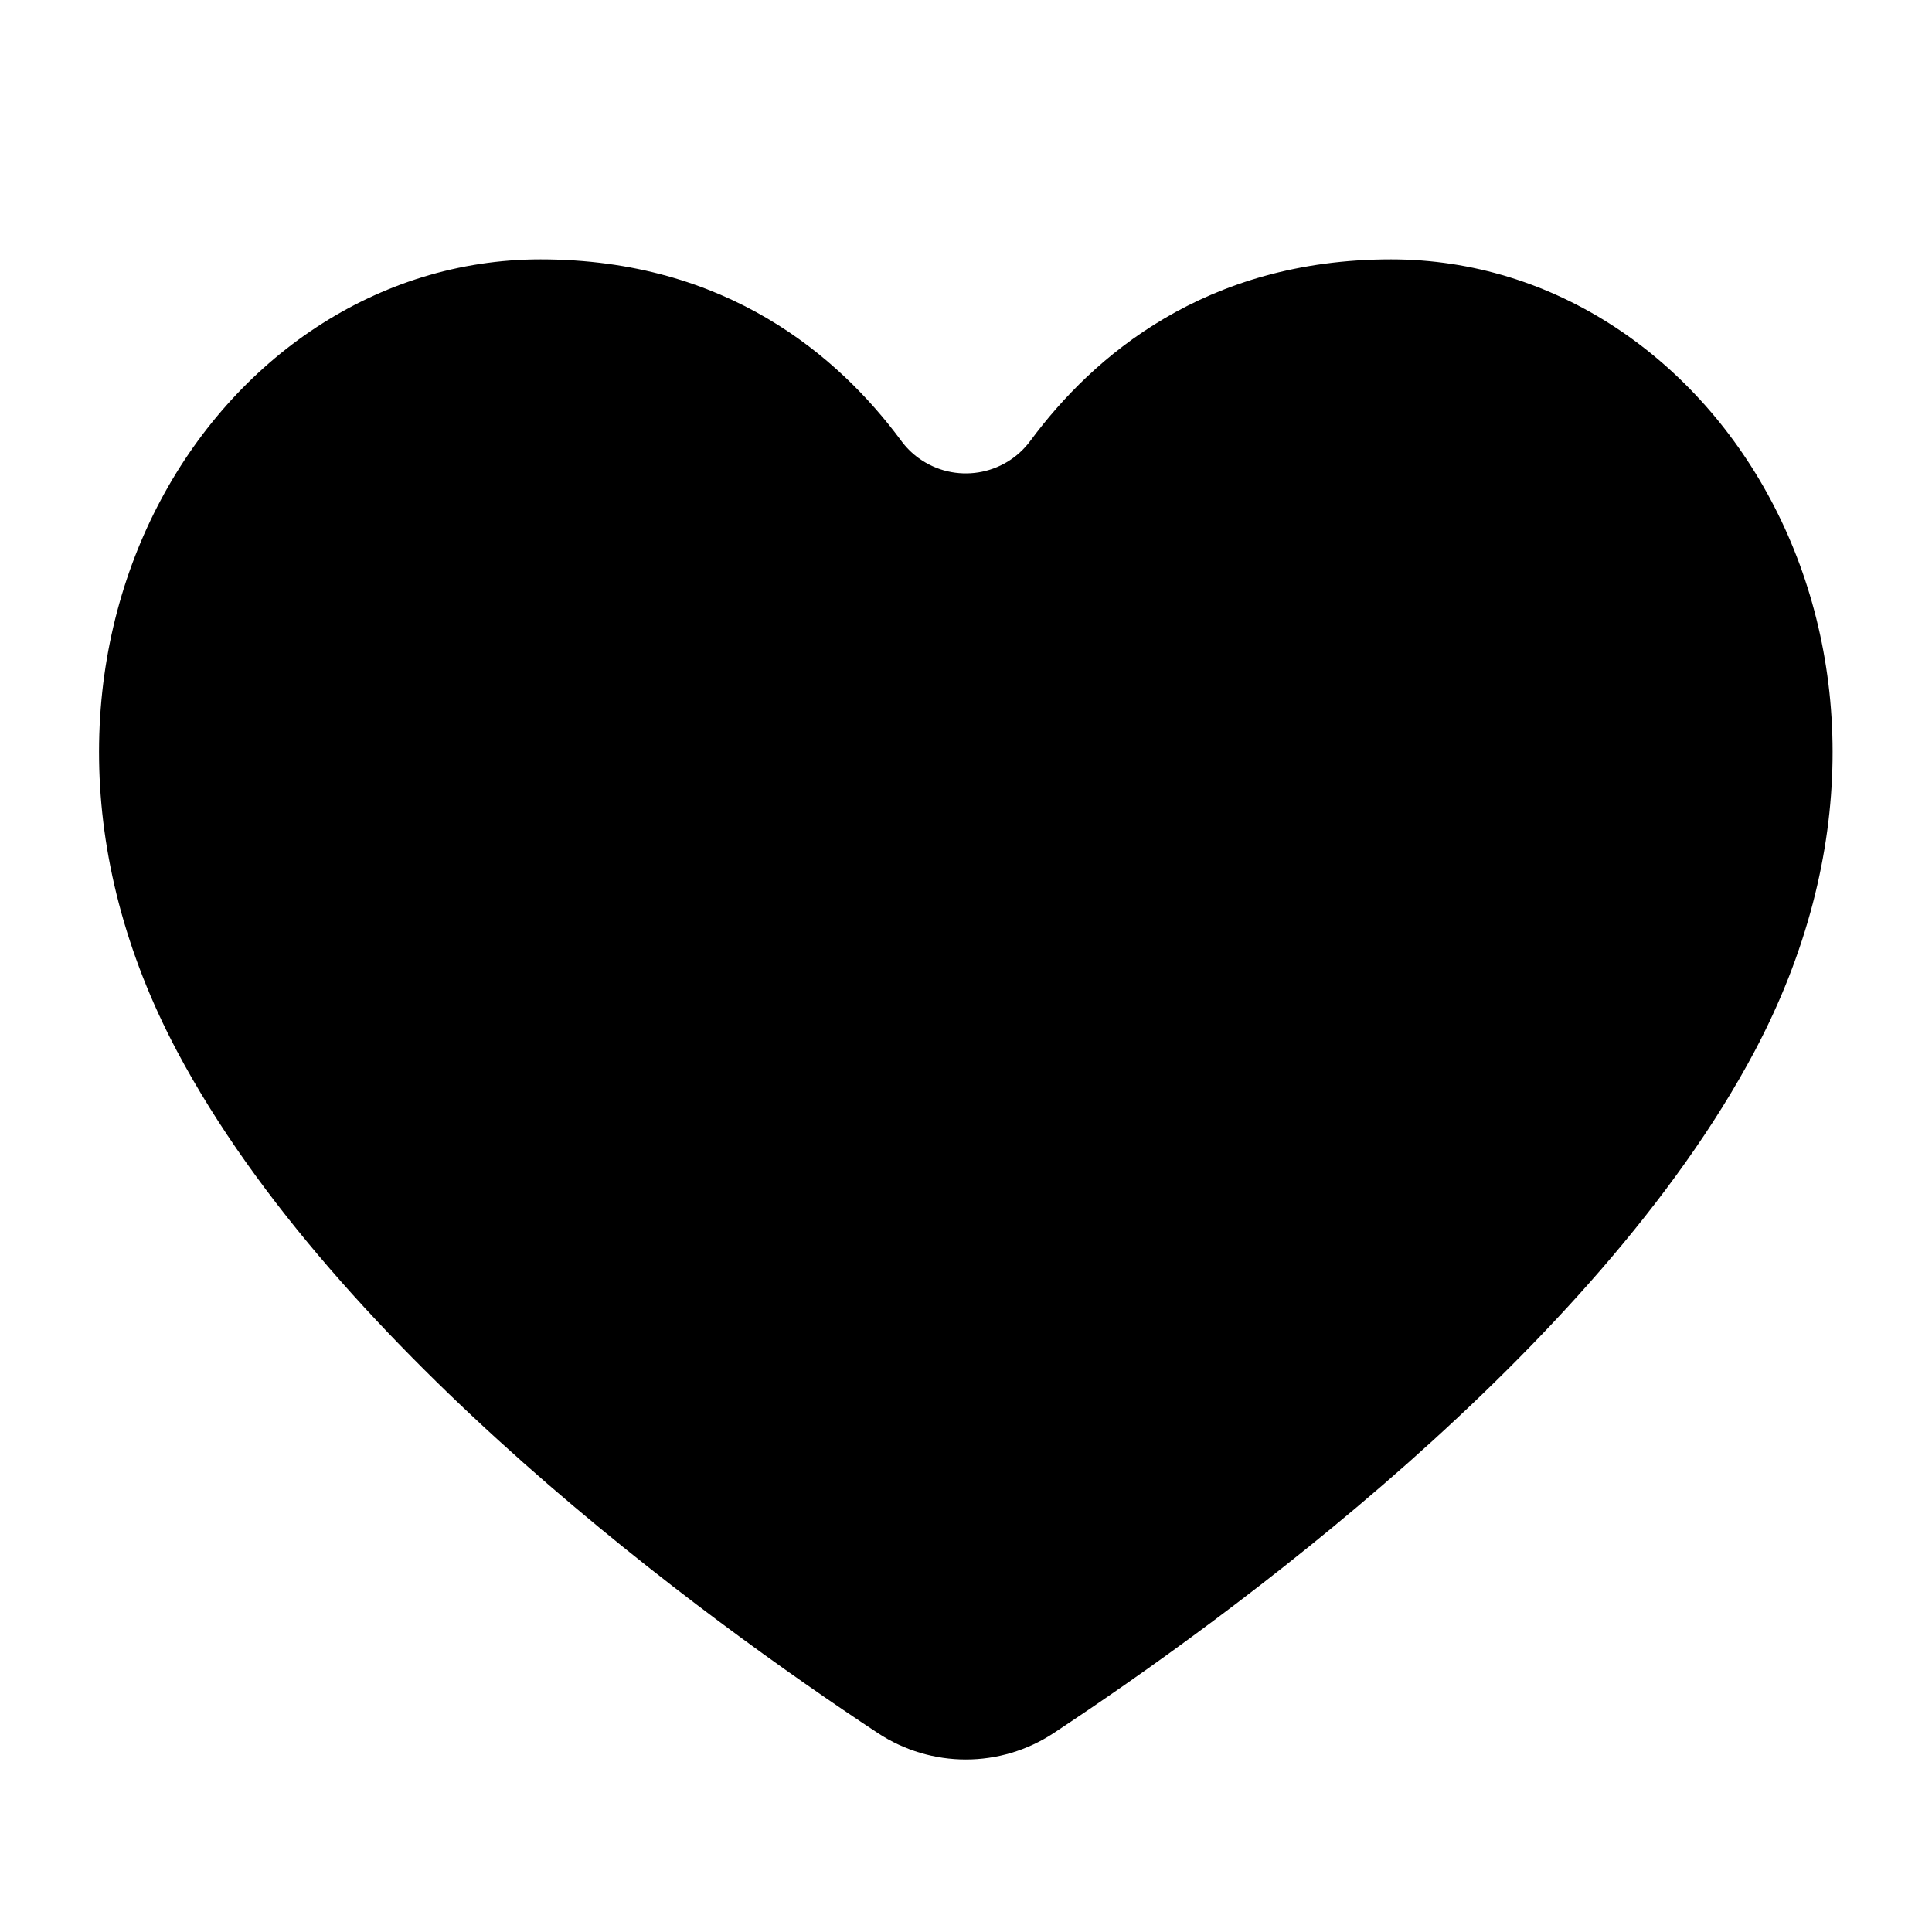
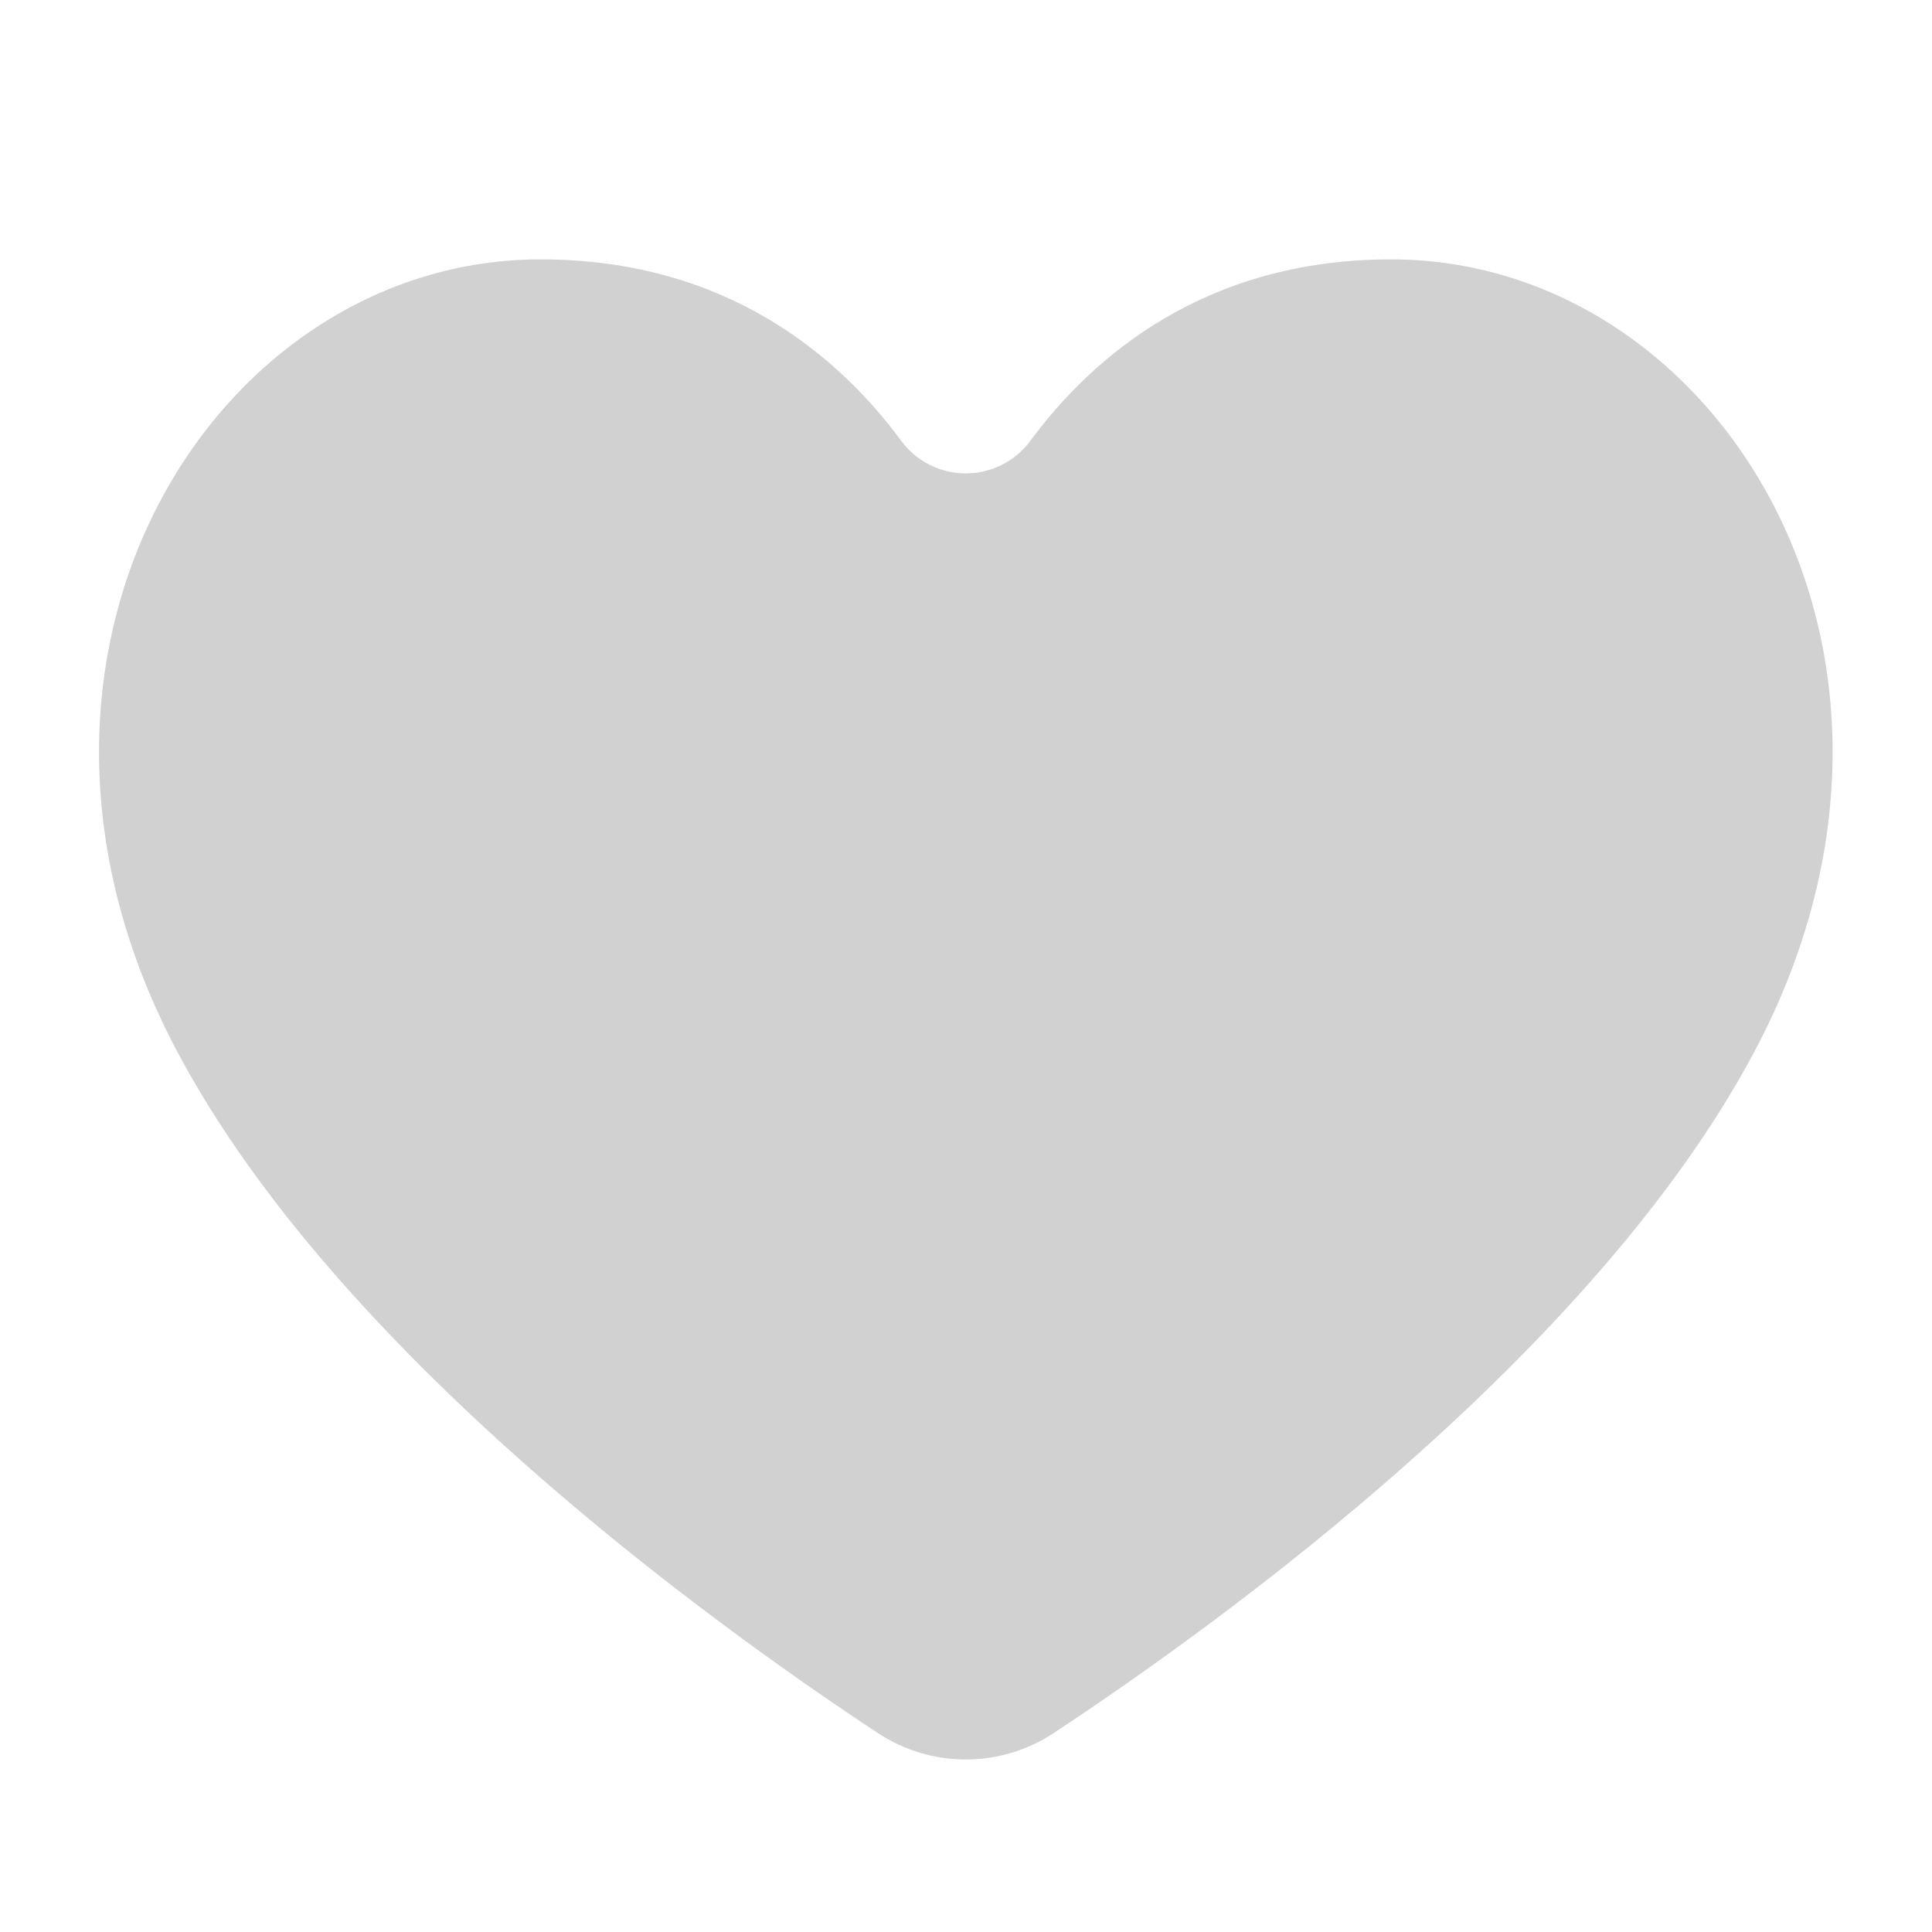
<svg xmlns="http://www.w3.org/2000/svg" width="24" height="24" viewBox="0 0 24 24" fill="none">
-   <path fill-rule="evenodd" clip-rule="evenodd" d="M10.902 21.527C11.568 21.967 12.428 21.967 13.092 21.527C15.207 20.131 19.812 16.794 21.796 13.06C24.411 8.134 21.34 3.222 17.281 3.222C14.966 3.222 13.574 4.431 12.804 5.47C12.48 5.915 11.857 6.014 11.411 5.69C11.326 5.629 11.252 5.554 11.191 5.47C10.421 4.43 9.029 3.222 6.715 3.222C2.655 3.222 -0.416 8.134 2.2 13.06C4.182 16.794 8.788 20.131 10.902 21.527Z" fill="currentColor" />
+   <path opacity="0.18" fill-rule="evenodd" clip-rule="evenodd" d="M10.902 21.527C11.568 21.967 12.428 21.967 13.092 21.527C15.207 20.131 19.812 16.794 21.796 13.06C24.411 8.134 21.34 3.222 17.281 3.222C14.966 3.222 13.574 4.431 12.804 5.47C12.48 5.915 11.857 6.014 11.411 5.69C11.326 5.629 11.252 5.554 11.191 5.47C10.421 4.43 9.029 3.222 6.715 3.222C2.655 3.222 -0.416 8.134 2.2 13.06C4.182 16.794 8.788 20.131 10.902 21.527Z" fill="currentColor" />
</svg>
